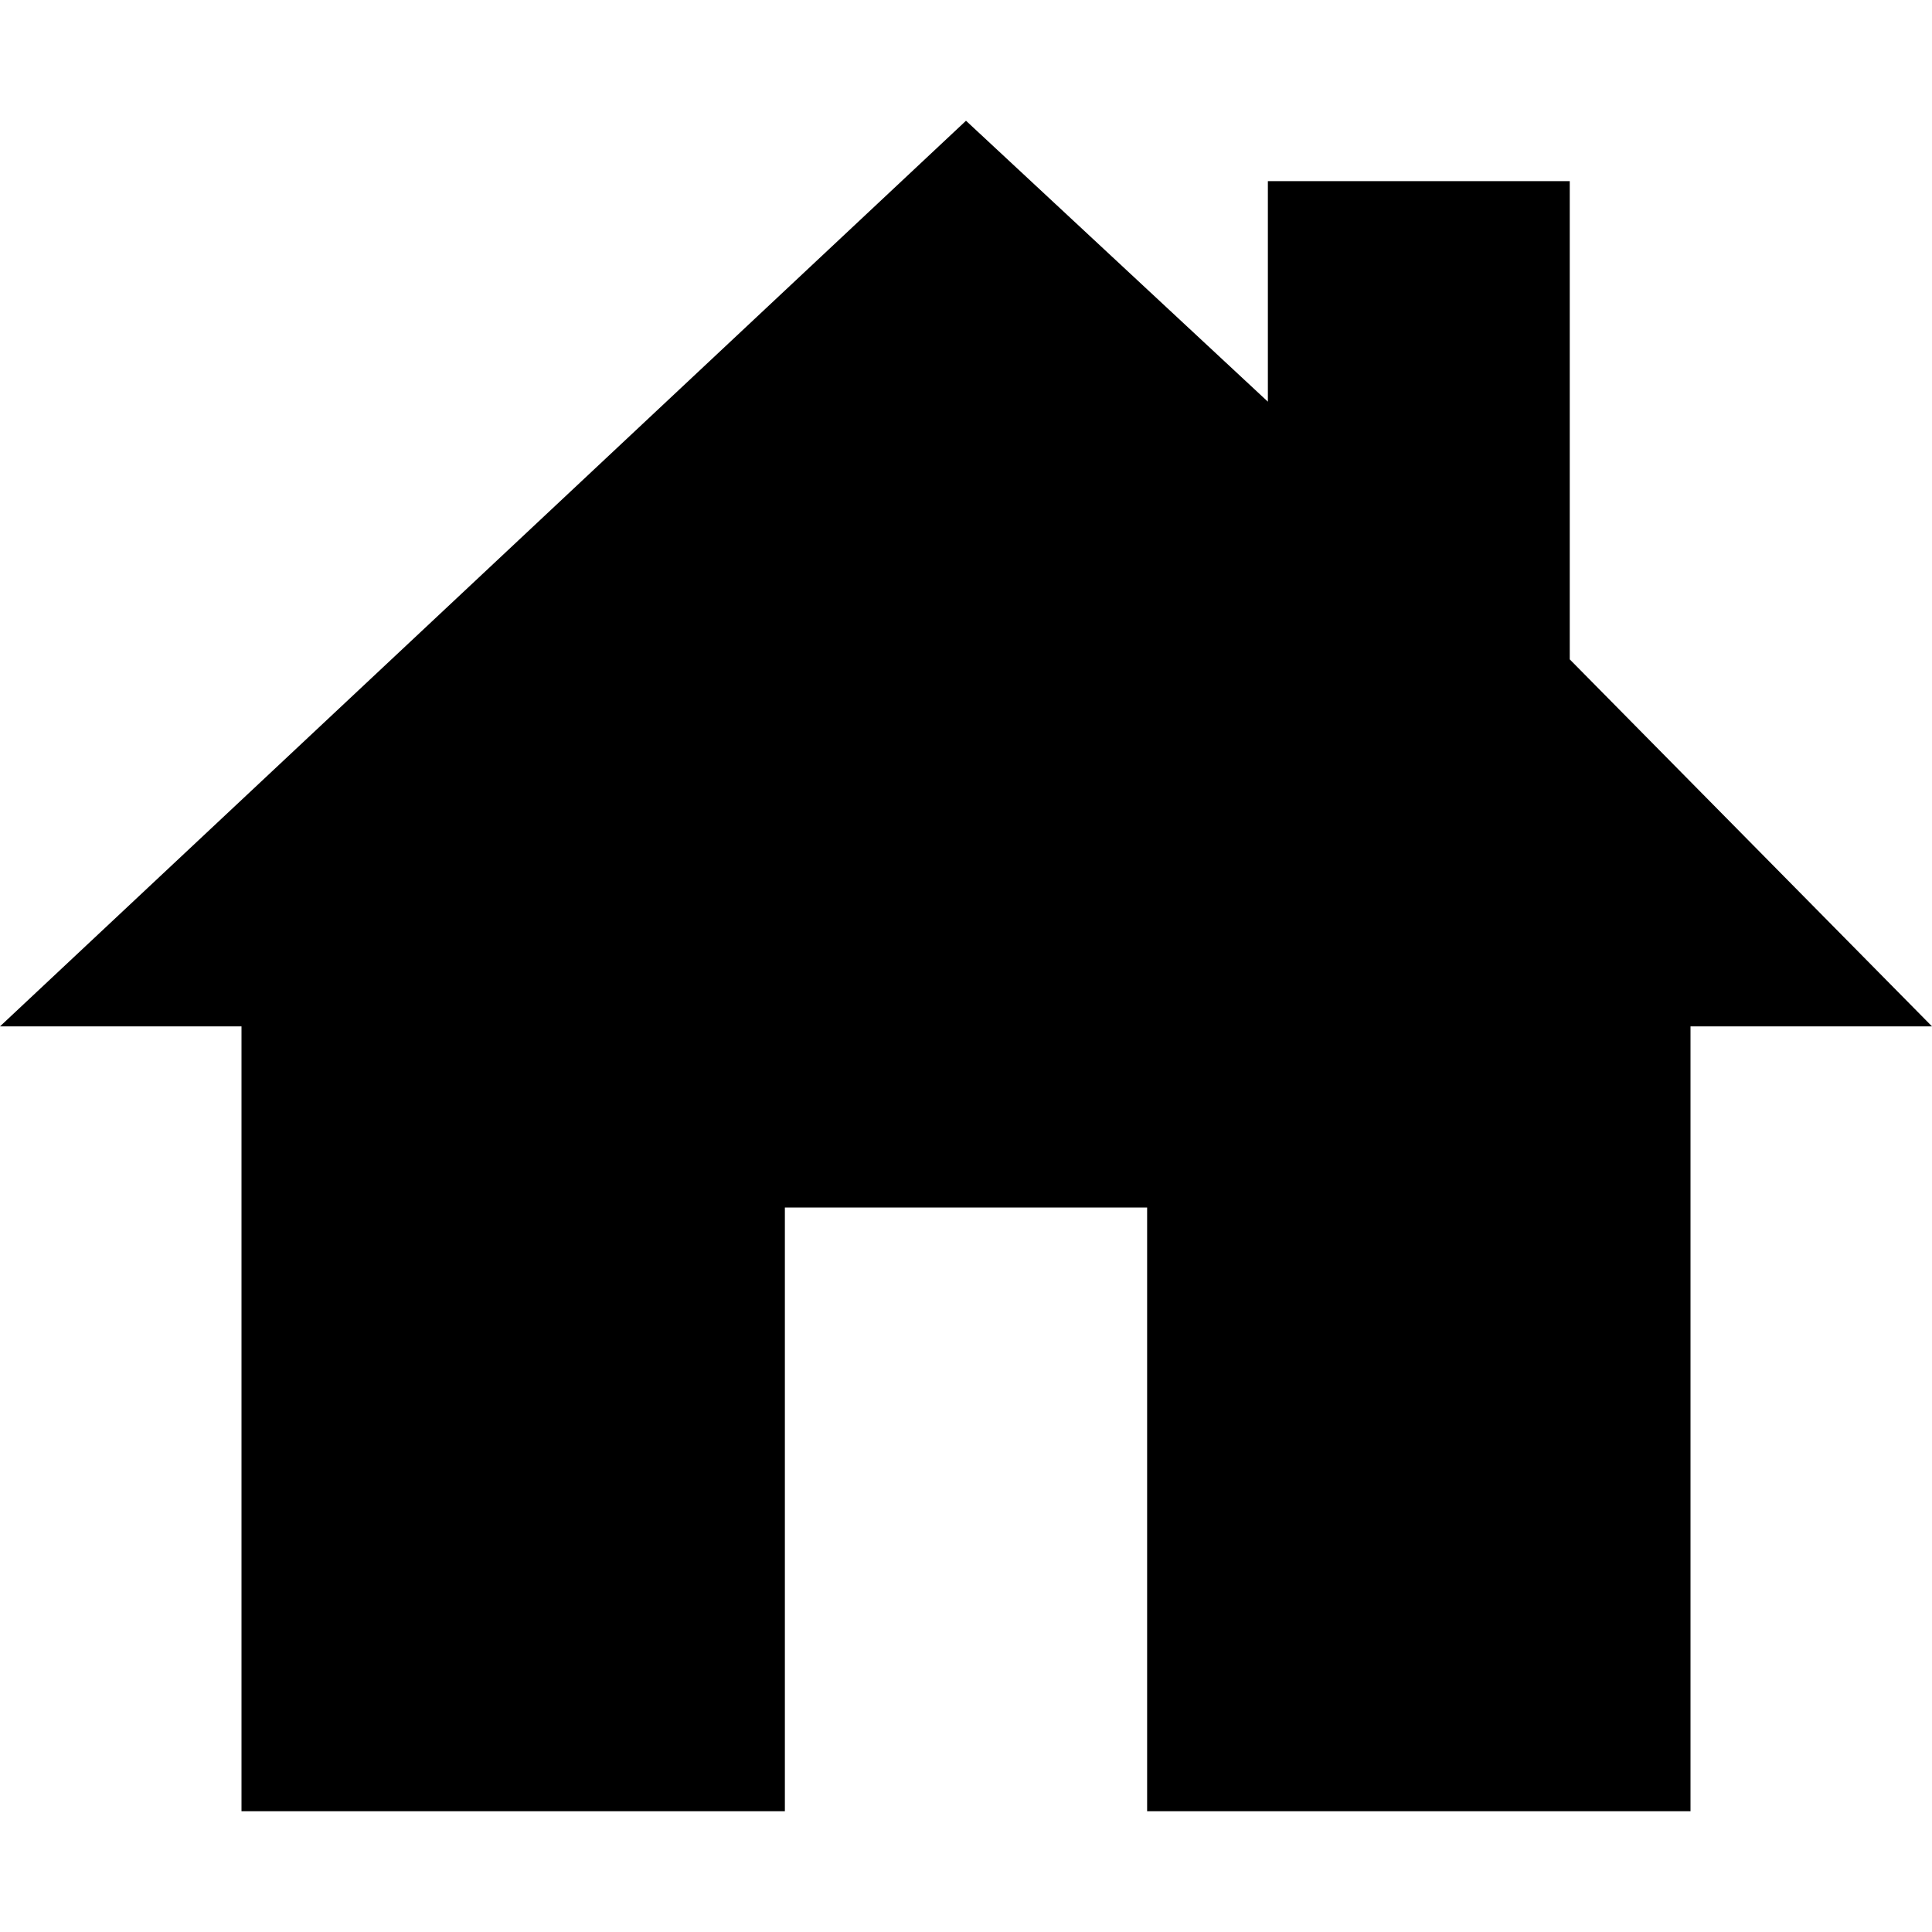
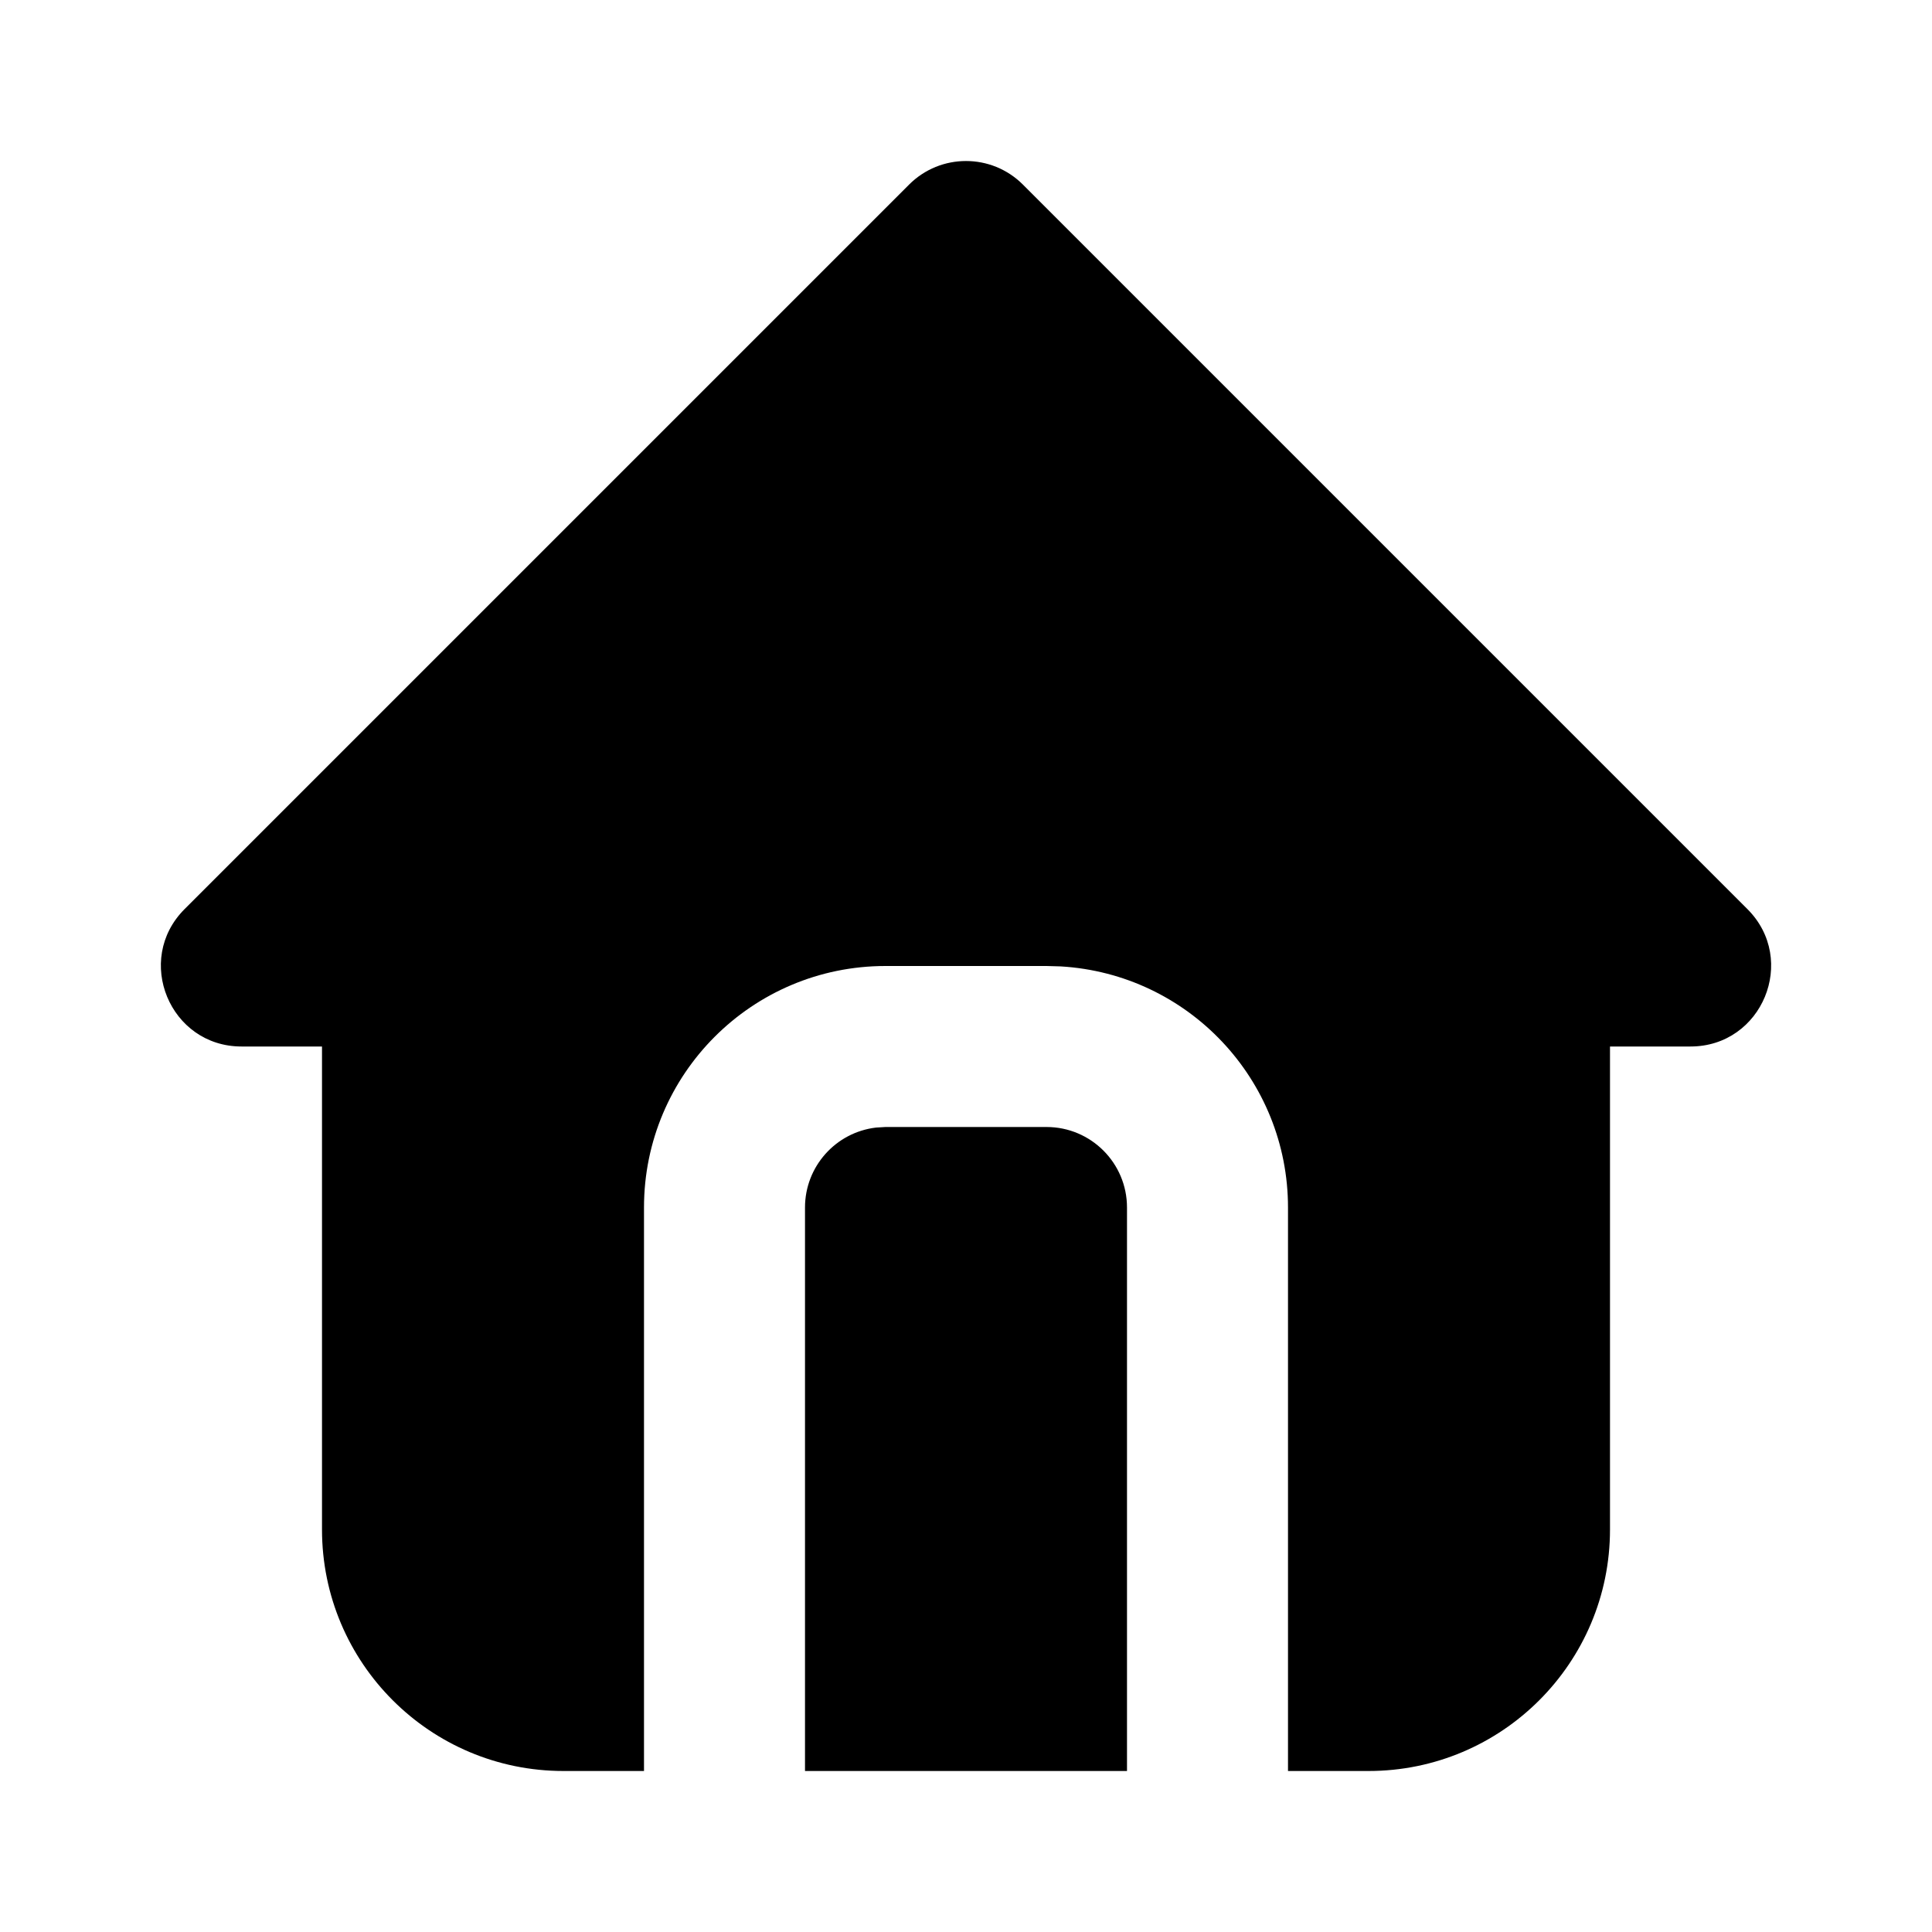
- <svg xmlns="http://www.w3.org/2000/svg" width="32" height="32" viewBox="0 0 512 512">
-   <path fill="currentColor" d="M416 174.74V48h-80v58.45L256 32L0 272h64v208h144V320h96v160h144V272h64z" />
+ <svg xmlns="http://www.w3.org/2000/svg" width="24" height="24" viewBox="0 0 24 24" fill="currentColor" class="icon icon-tabler icons-tabler-filled icon-tabler-home">
+   <path stroke="none" d="M0 0h24v24H0z" fill="none" />
+   <path d="M12.707 2.293l9 9c.63 .63 .184 1.707 -.707 1.707h-1v6a3 3 0 0 1 -3 3h-1v-7a3 3 0 0 0 -2.824 -2.995l-.176 -.005h-2a3 3 0 0 0 -3 3v7h-1a3 3 0 0 1 -3 -3v-6h-1c-.89 0 -1.337 -1.077 -.707 -1.707l9 -9a1 1 0 0 1 1.414 0m.293 11.707a1 1 0 0 1 1 1v7h-4v-7a1 1 0 0 1 .883 -.993l.117 -.007z" />
</svg>
